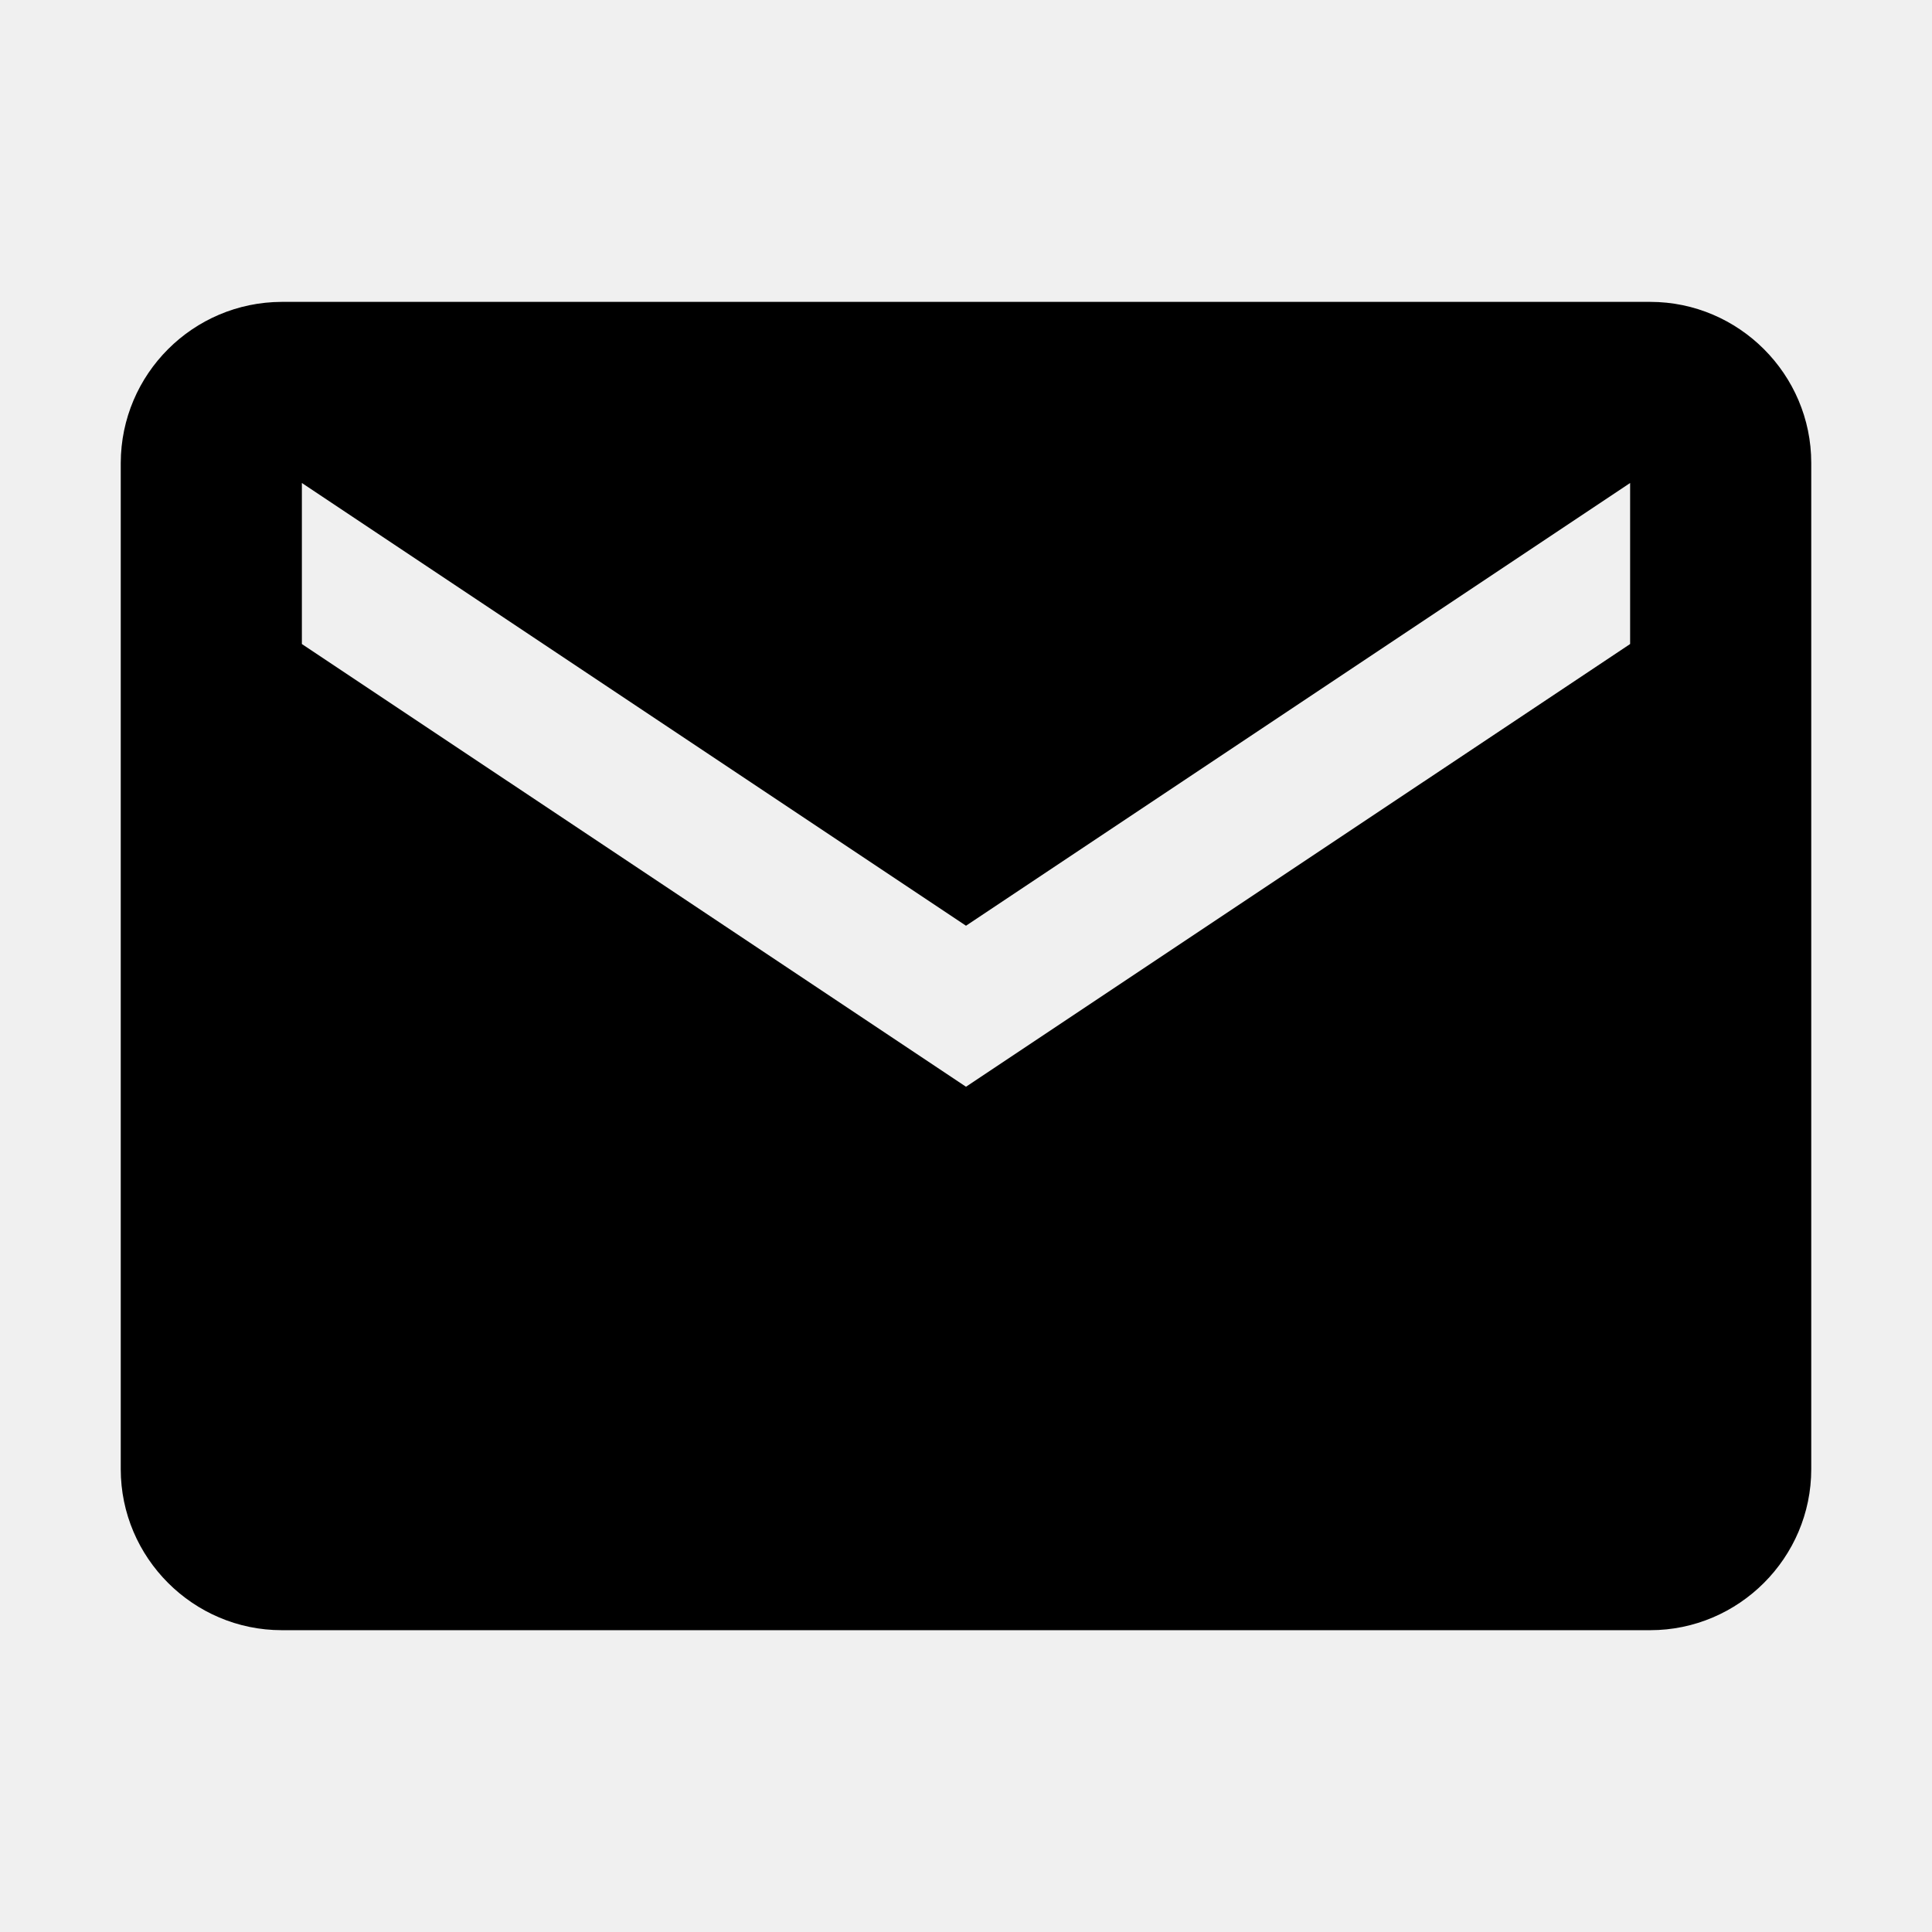
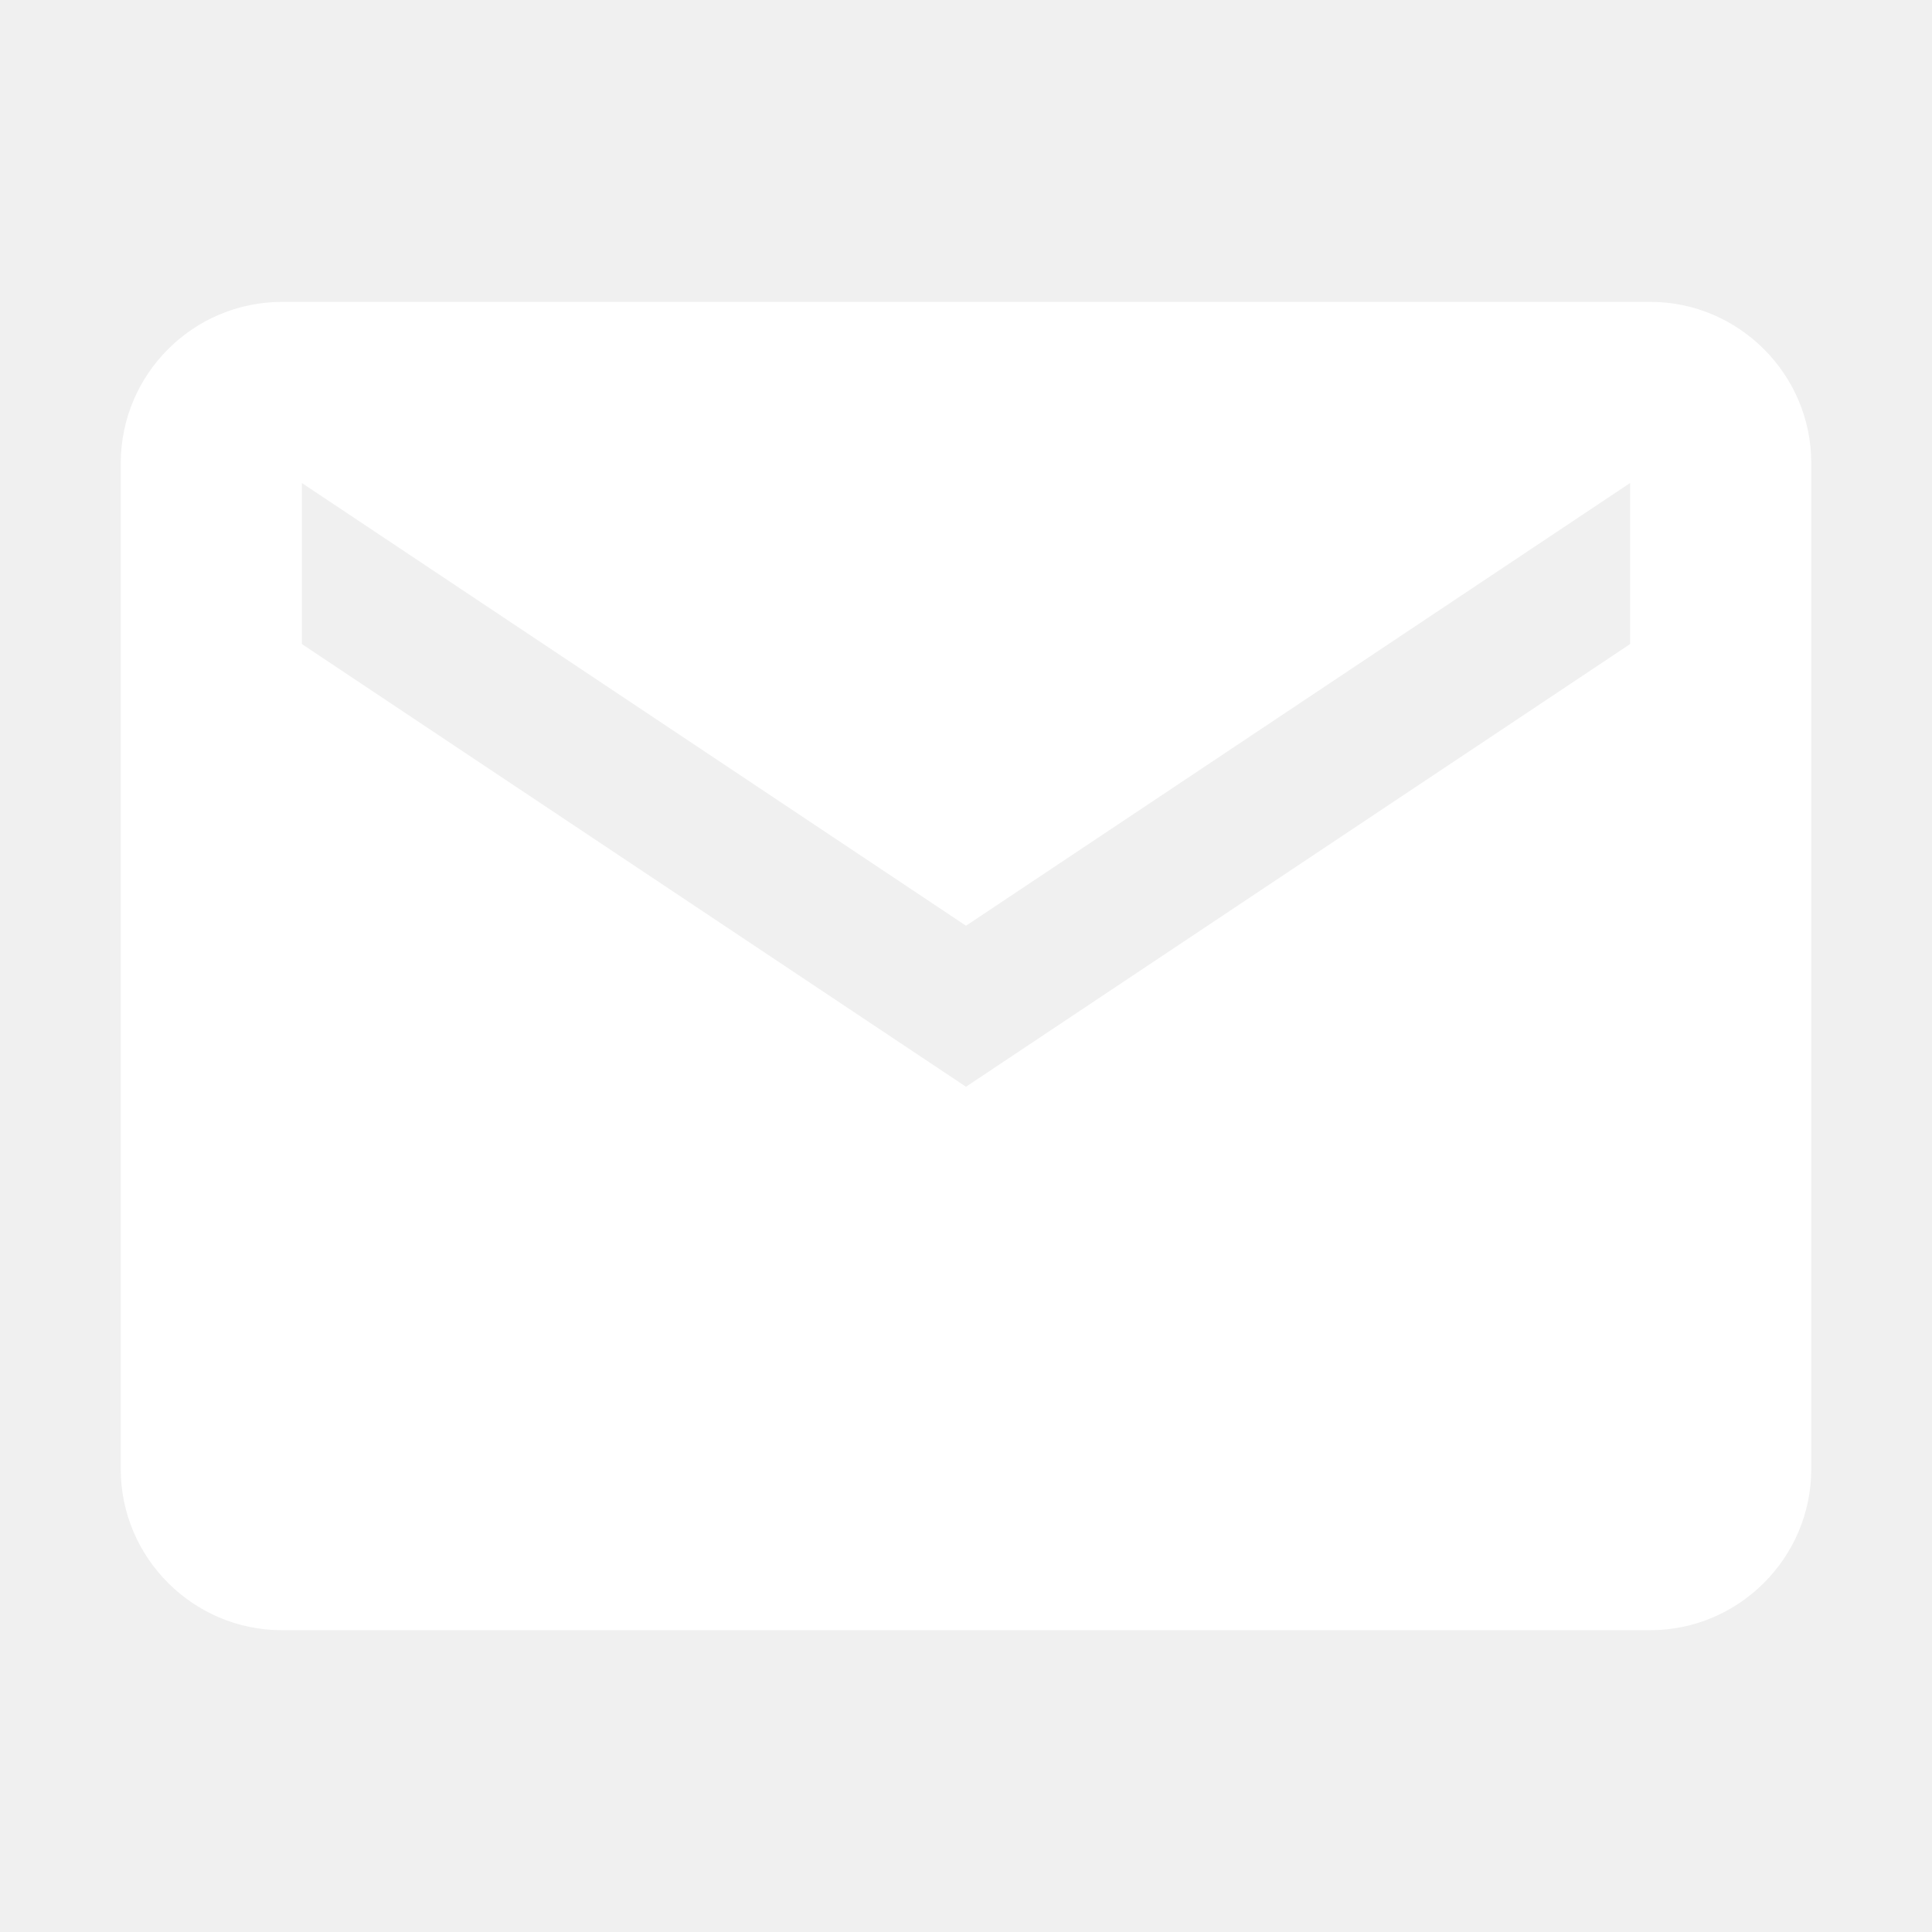
<svg xmlns="http://www.w3.org/2000/svg" width="32" height="32" viewBox="0 0 32 32">
-   <path d="M27.333 5H4.667A2.675 2.675 0 0 0 2 7.667v16.667c0 1.467 1.2 2.667 2.667 2.667h22.666c1.467 0 2.667-1.2 2.667-2.667V7.667C30 6.2 28.8 5 27.333 5zM27 10.667L16 18 5 10.667V8l11 7.333L27 8v2.667z" />
+   <path fill="#ffffff" d="M27.333 5H4.667A2.675 2.675 0 0 0 2 7.667v16.667c0 1.467 1.2 2.667 2.667 2.667h22.666c1.467 0 2.667-1.2 2.667-2.667V7.667C30 6.2 28.8 5 27.333 5zM27 10.667L16 18 5 10.667V8l11 7.333L27 8v2.667z" />
</svg>
